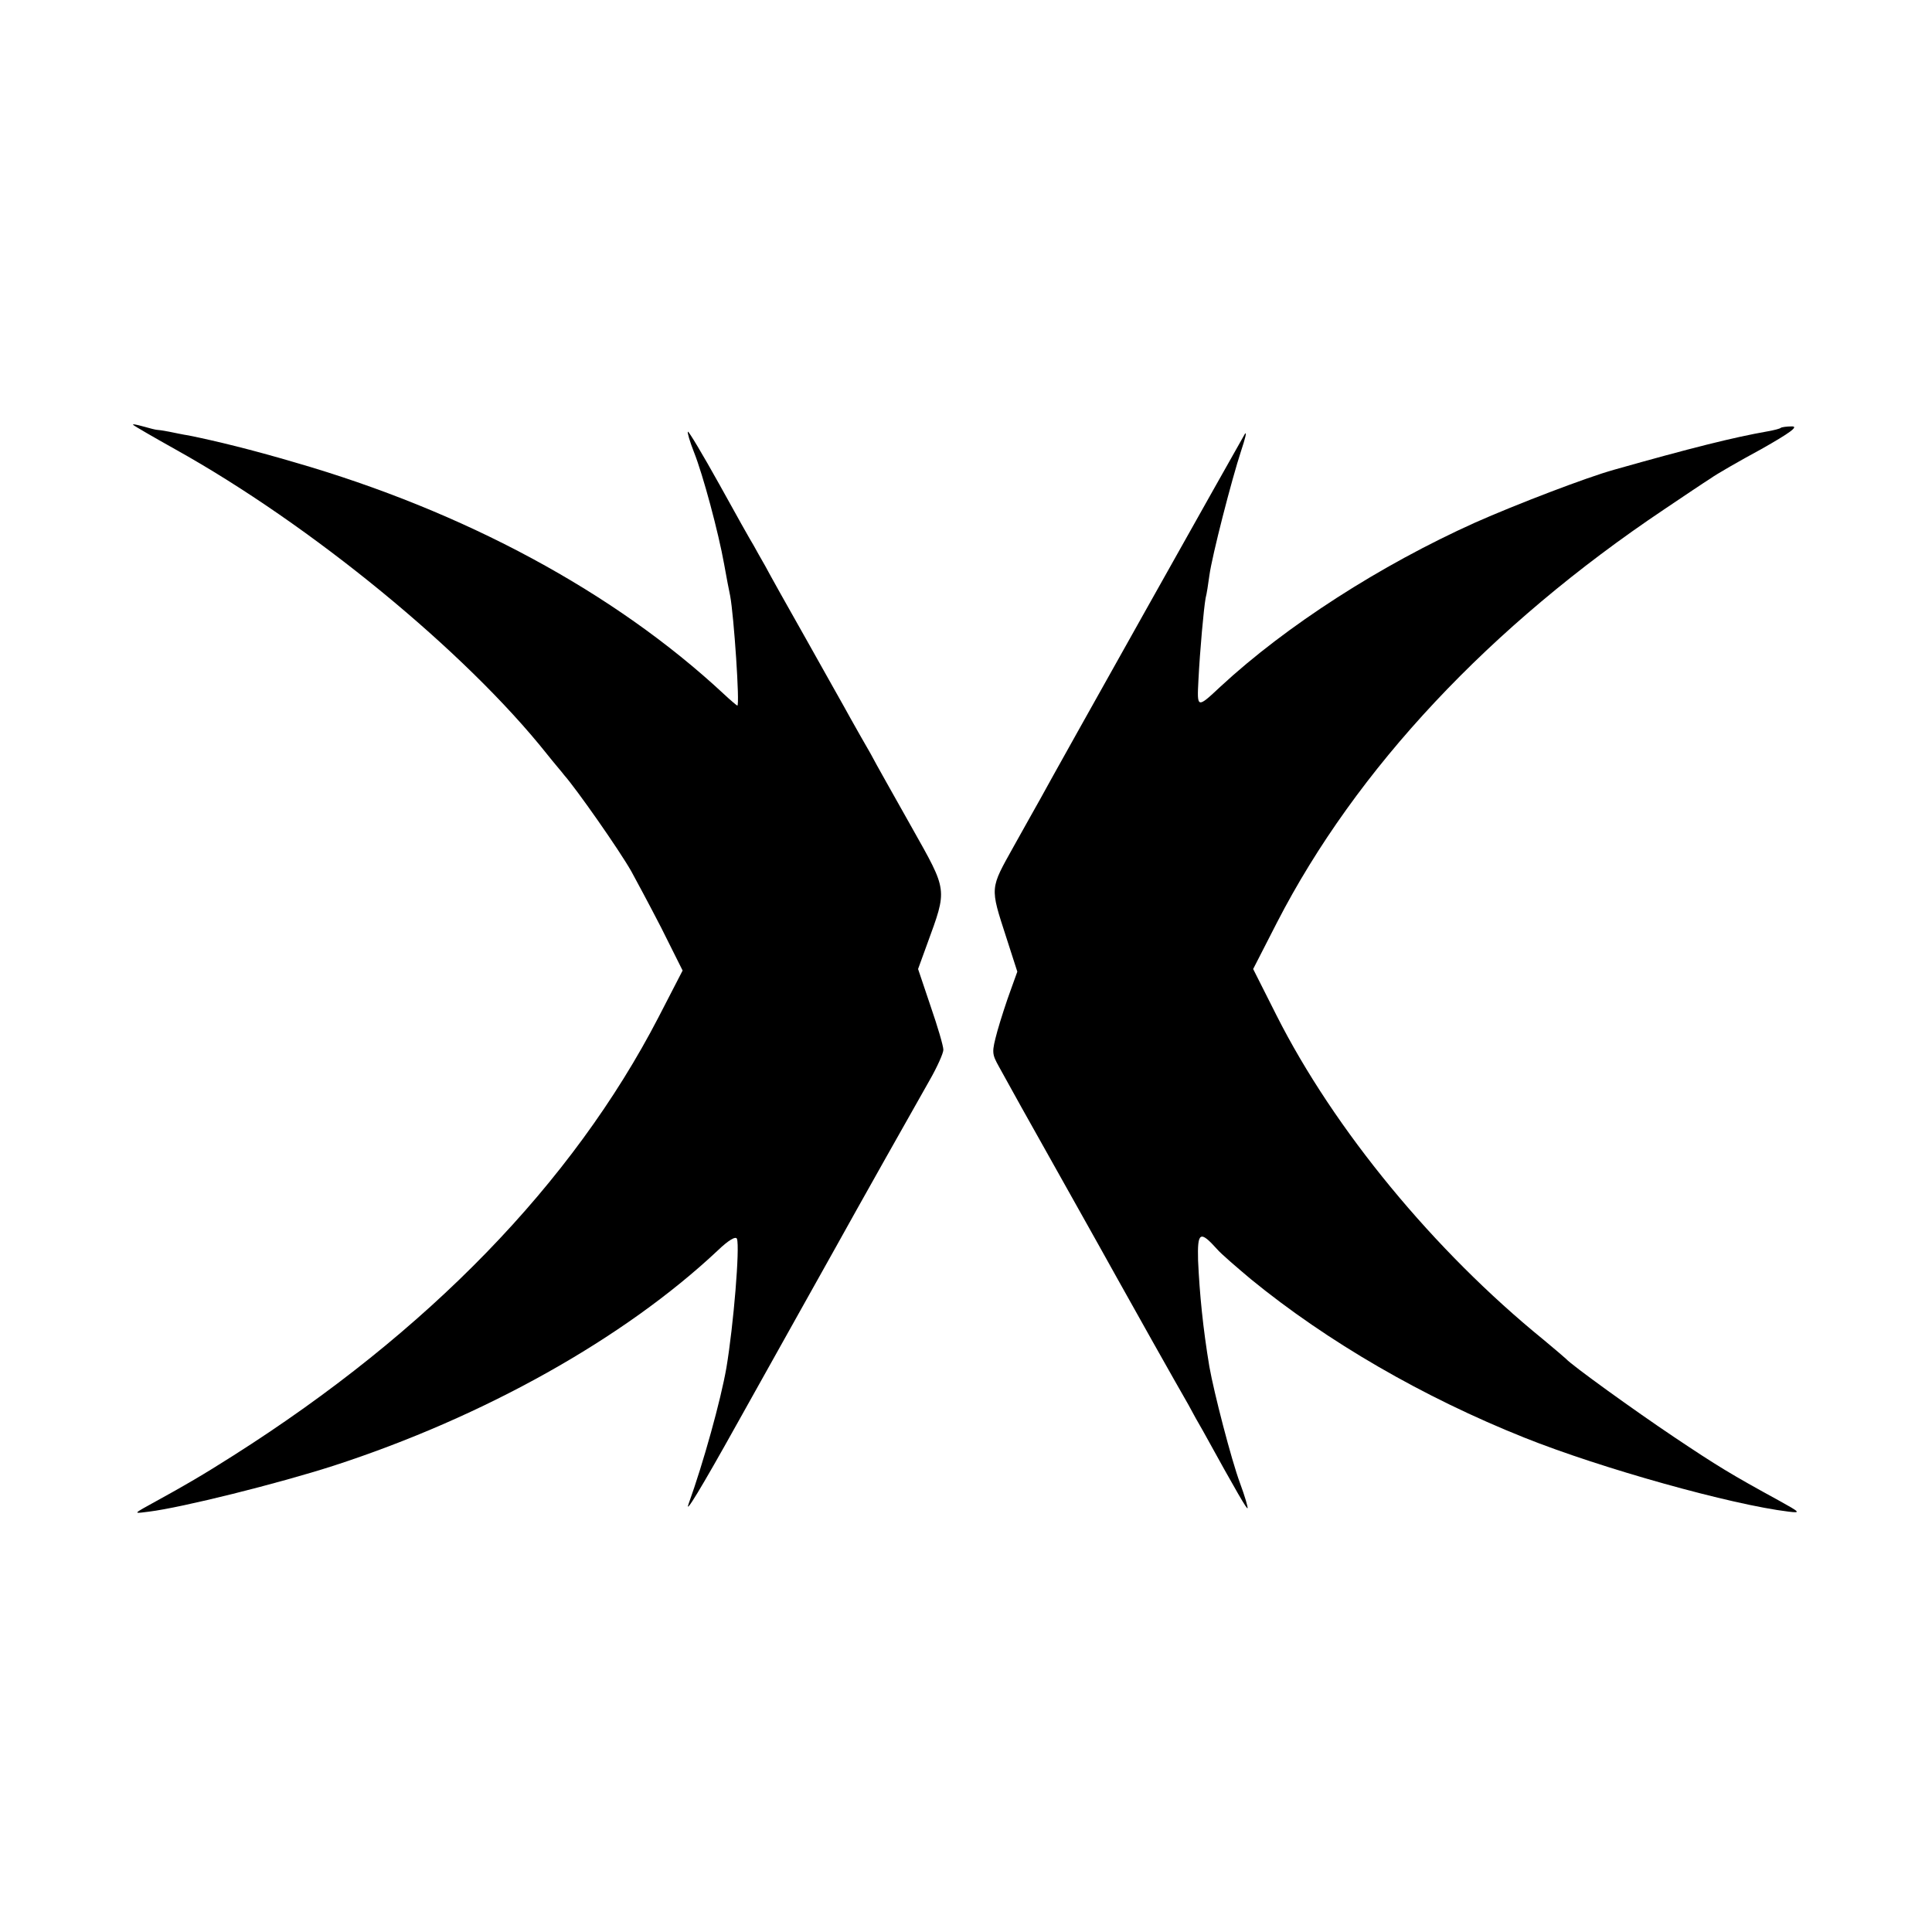
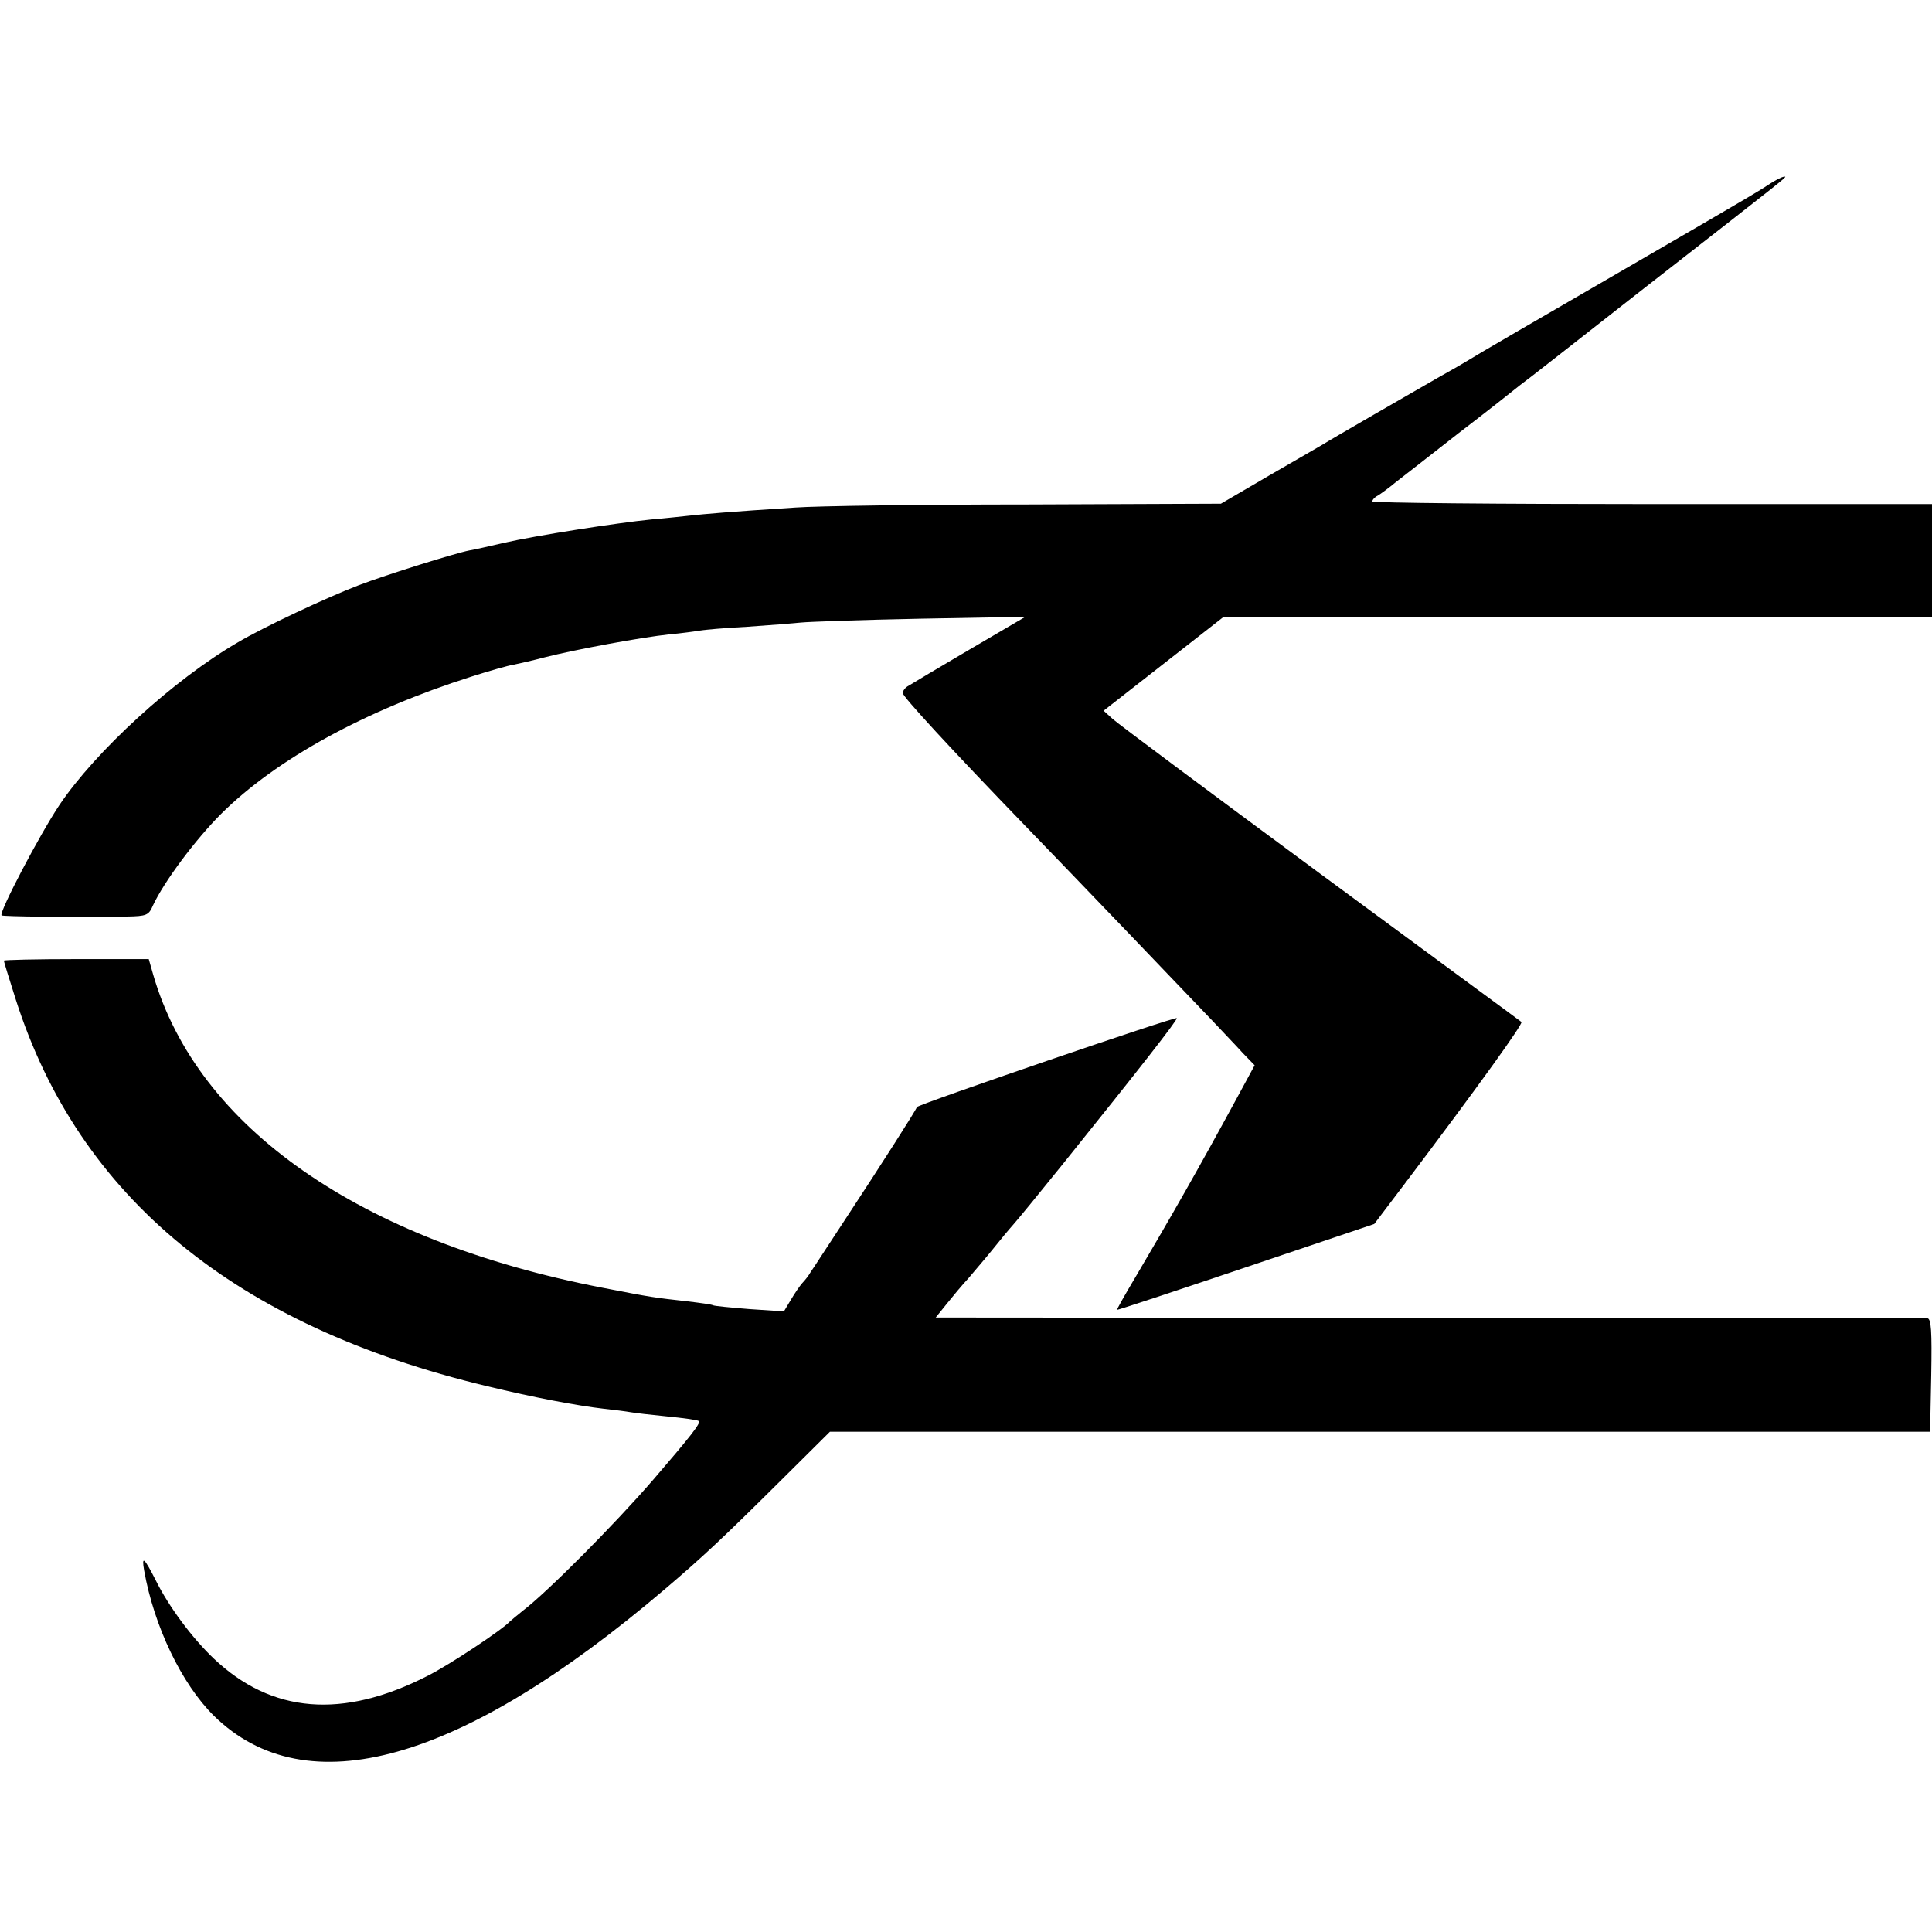
- <svg xmlns="http://www.w3.org/2000/svg" version="1.0" width="512pt" height="512pt" viewBox="0 0 512 512" preserveAspectRatio="xMidYMid meet">
-   <g transform="translate(0,512) scale(0.1,-0.1)" fill="#000000" stroke="none">
-     <path d="M353 3994 c3 -3 53 -32 112 -65 359 -200 768 -535 985 -808 19 -24 40 -48 45 -55 32 -36 145 -197 178 -255 11 -20 47 -87 79 -149 l57 -114 -64 -124 c-228 -440 -611 -834 -1126 -1161 -82 -52 -119 -74 -239 -140 -24 -14 -23 -14 15 -9 88 11 341 74 490 122 397 129 769 337 1017 570 28 27 48 39 51 31 8 -22 -9 -229 -28 -342 -15 -86 -61 -252 -100 -360 -12 -33 32 39 130 215 144 258 230 411 260 465 52 94 213 380 249 443 20 35 36 71 36 80 0 10 -15 61 -34 116 l-33 98 24 66 c54 148 55 139 -40 308 -46 82 -96 170 -110 197 -15 26 -39 68 -54 95 -14 26 -67 119 -116 207 -50 88 -99 176 -109 195 -11 19 -25 44 -31 55 -7 11 -48 84 -91 162 -44 79 -81 141 -83 139 -2 -2 5 -26 16 -54 24 -60 65 -213 80 -297 6 -33 13 -71 16 -84 10 -53 26 -291 19 -291 -1 0 -18 14 -36 31 -289 269 -687 484 -1138 614 -112 33 -206 56 -280 71 -14 2 -37 7 -52 10 -15 3 -30 5 -33 5 -2 0 -19 4 -36 9 -18 5 -29 7 -26 4z" />
-     <path d="M4719 3986 c-2 -2 -17 -6 -34 -9 -91 -16 -203 -44 -408 -102 -72 -20 -260 -92 -368 -140 -251 -113 -500 -273 -674 -434 -63 -59 -63 -59 -59 17 4 79 14 189 19 217 3 11 7 38 10 60 7 52 59 254 84 330 11 33 16 53 10 45 -8 -13 -506 -900 -542 -967 -7 -12 -38 -68 -70 -125 -64 -115 -64 -107 -20 -243 l29 -90 -18 -50 c-10 -27 -26 -76 -35 -108 -15 -56 -15 -59 5 -95 35 -64 62 -112 177 -317 62 -110 123 -220 137 -245 31 -56 158 -282 187 -332 11 -21 29 -53 39 -70 93 -169 116 -207 118 -205 2 1 -7 32 -20 67 -23 62 -69 240 -81 308 -17 102 -26 193 -30 282 -2 75 5 80 50 30 11 -13 52 -48 90 -80 203 -166 457 -313 725 -420 205 -82 550 -178 700 -196 33 -4 31 -2 -25 29 -128 70 -164 92 -279 169 -103 69 -271 190 -286 207 -3 3 -30 26 -60 51 -289 235 -554 556 -707 859 l-62 123 63 123 c210 408 565 786 1026 1095 52 35 107 72 123 82 15 11 76 46 135 78 76 43 99 60 81 60 -14 0 -28 -2 -30 -4z" />
+ <svg xmlns="http://www.w3.org/2000/svg" version="1.0" width="504pt" height="504pt" viewBox="0 0 504 504" preserveAspectRatio="xMidYMid meet">
+   <g transform="translate(0,504) scale(0.1,-0.1)" fill="#000000" stroke="none">
+     <path d="M4610 4556 c-19 -13 -96 -58 -170 -101 -488 -283 -588 -341 -610 -355 -8 -5 -44 -26 -80 -46 -66 -38 -273 -157 -300 -174 -8 -5 -71 -41 -140 -81 l-125 -73 -505 -2 c-278 0 -550 -4 -605 -8 -172 -11 -239 -17 -275 -21 -19 -2 -64 -7 -100 -10 -91 -9 -302 -42 -385 -61 -38 -9 -79 -18 -91 -20 -36 -7 -216 -63 -289 -91 -79 -30 -248 -109 -315 -149 -167 -97 -371 -284 -465 -424 -52 -78 -158 -280 -151 -288 4 -3 175 -5 327 -3 51 1 57 3 68 29 29 62 110 171 178 239 144 143 376 270 653 358 47 15 96 29 110 31 14 3 50 11 80 19 82 21 257 53 325 60 33 3 69 8 80 10 11 2 67 7 125 10 58 4 121 9 140 11 19 2 159 7 310 10 l275 5 -145 -85 c-80 -47 -152 -90 -160 -95 -8 -4 -15 -13 -15 -19 0 -9 121 -141 326 -353 96 -99 427 -444 483 -503 26 -28 62 -65 78 -83 l31 -32 -45 -83 c-102 -188 -173 -312 -265 -468 -28 -47 -50 -86 -49 -87 1 -1 152 49 336 111 l335 113 75 99 c201 266 314 424 309 428 -2 2 -238 175 -524 386 -286 211 -530 393 -543 405 l-23 21 156 122 156 122 924 0 925 0 0 148 0 147 -730 0 c-401 0 -730 3 -730 7 0 4 6 11 14 15 7 4 29 20 47 35 19 15 93 72 164 128 72 55 144 112 160 125 17 12 158 123 315 246 395 308 384 299 374 298 -5 0 -25 -10 -44 -23z" />
+     <path d="M10 2534 c0 -2 14 -48 31 -101 165 -517 574 -852 1229 -1009 124 -30 236 -51 305 -59 28 -3 59 -7 70 -9 11 -2 54 -7 95 -11 41 -4 78 -9 83 -12 7 -4 -25 -44 -118 -152 -101 -117 -277 -294 -340 -342 -16 -13 -32 -26 -35 -29 -19 -21 -157 -113 -215 -142 -221 -113 -406 -98 -557 45 -56 53 -118 136 -152 205 -30 59 -37 65 -30 25 26 -146 98 -296 182 -379 241 -236 644 -123 1176 330 100 85 154 136 295 276 l136 135 1435 0 1435 0 3 148 c2 114 0 147 -10 148 -7 0 -592 1 -1300 1 l-1287 1 29 36 c16 20 41 50 56 66 14 17 43 50 63 75 20 25 44 54 54 65 10 11 69 83 131 160 205 255 296 372 296 379 0 6 -675 -225 -678 -232 -3 -9 -93 -150 -189 -296 -43 -65 -82 -126 -88 -134 -5 -9 -15 -22 -22 -29 -7 -8 -20 -27 -30 -44 l-18 -30 -90 6 c-49 4 -92 8 -95 10 -3 2 -32 6 -65 10 -89 10 -92 10 -225 36 -630 122 -1054 417 -1170 815 l-12 42 -189 0 c-104 0 -189 -2 -189 -4z" />
  </g>
</svg>
